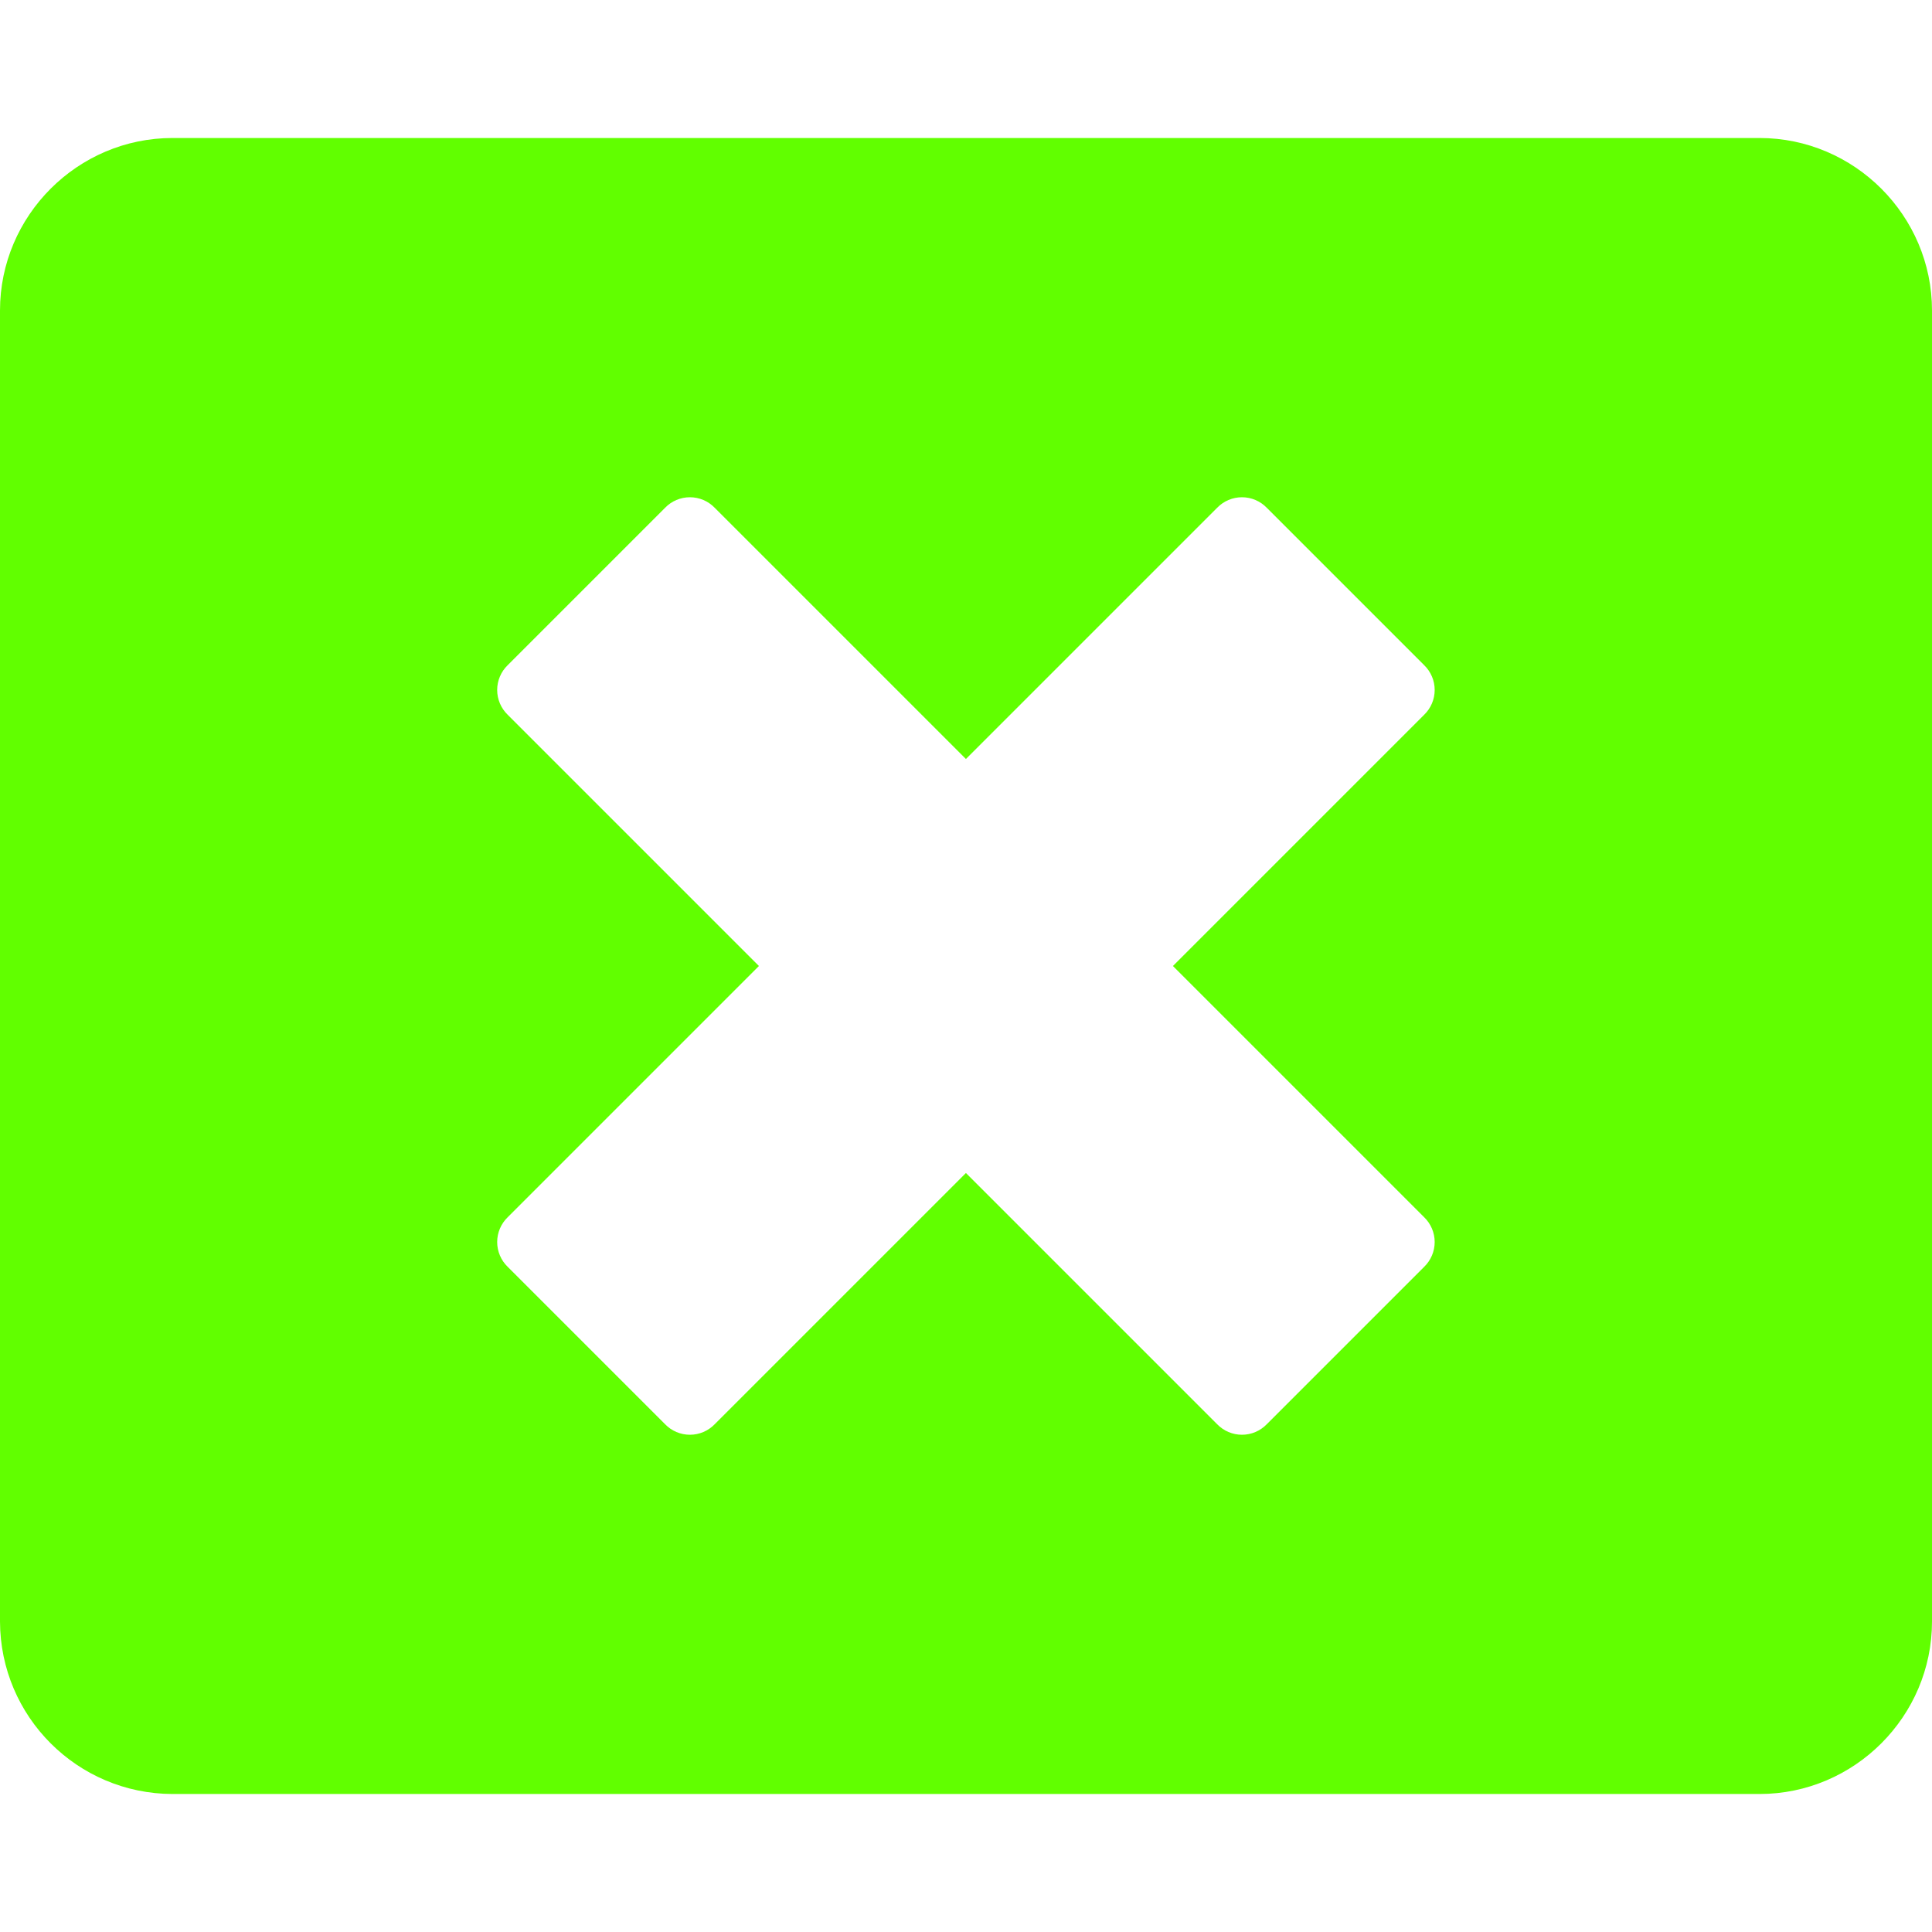
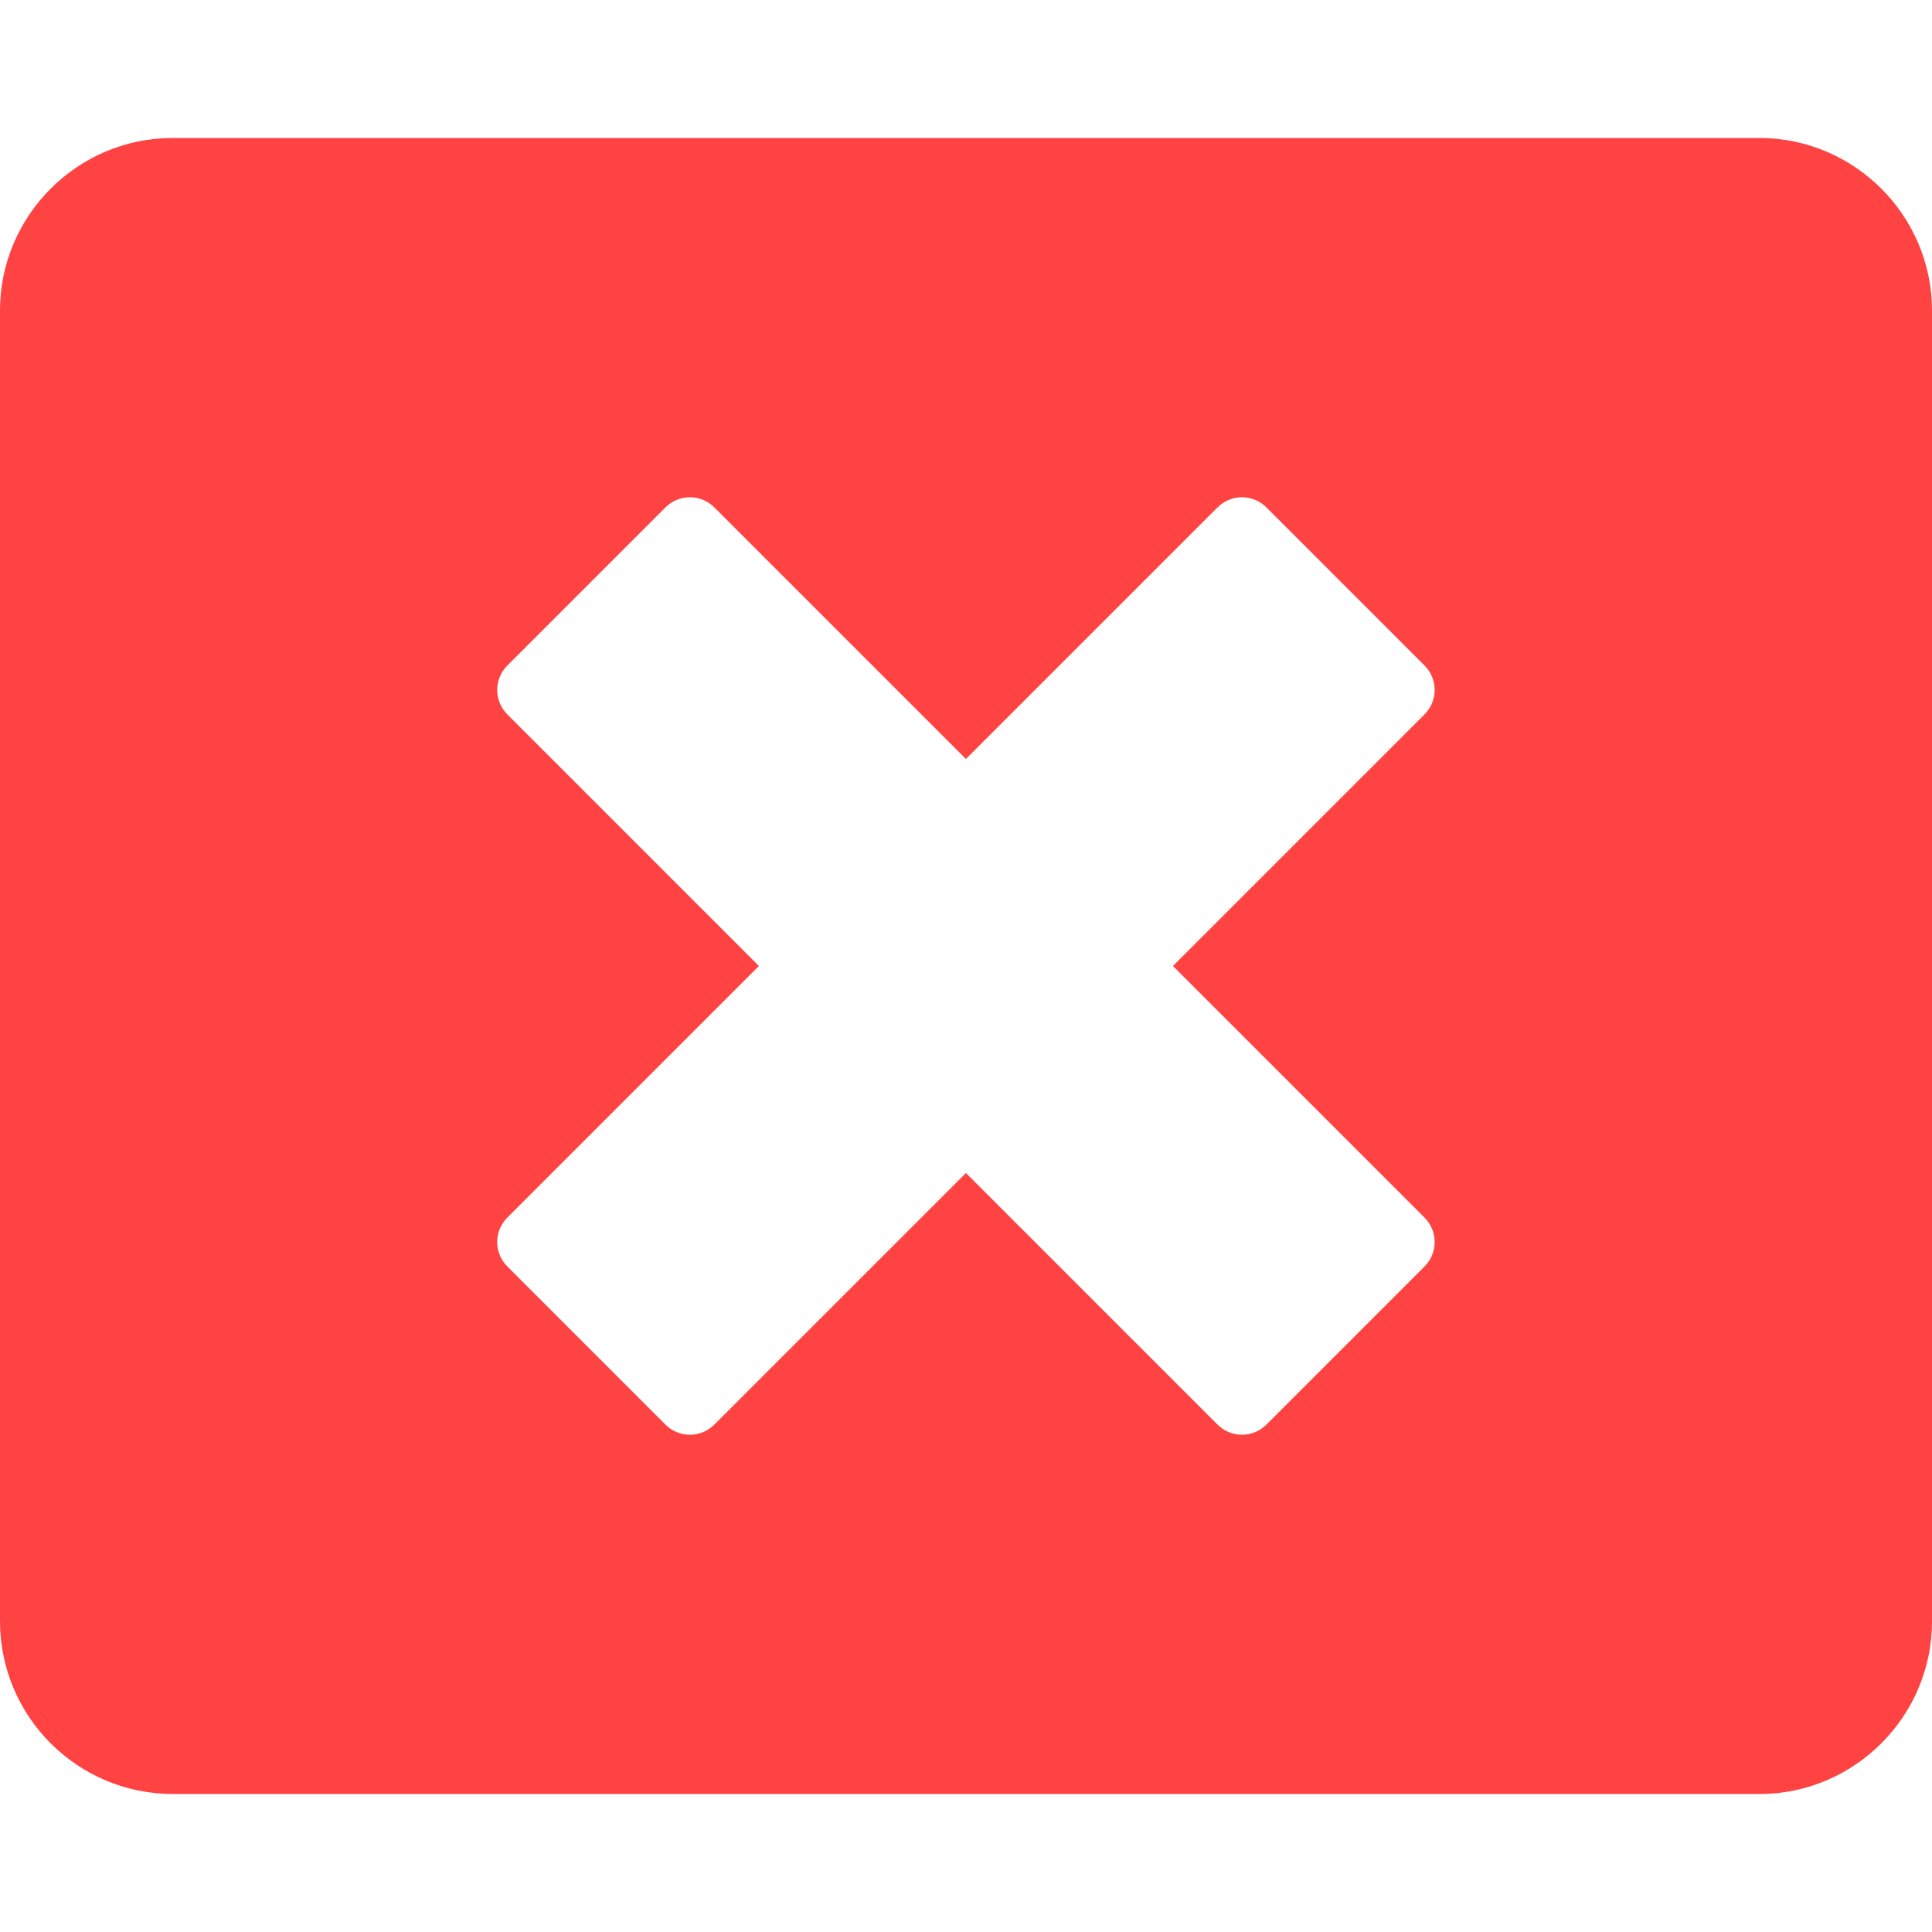
<svg xmlns="http://www.w3.org/2000/svg" width="28" height="28">
-   <path fill="#61ff00" d="M18.359 20.641l2.281-2.281a.5.5 0 000-.719L16.999 14l3.641-3.641a.5.5 0 000-.719l-2.281-2.281a.5.5 0 00-.719 0L13.999 11l-3.641-3.641a.5.5 0 00-.719 0L7.358 9.64a.5.5 0 000 .719L10.999 14l-3.641 3.641a.5.5 0 000 .719l2.281 2.281a.5.5 0 00.719 0L13.999 17l3.641 3.641a.5.5 0 00.719 0zM28 4.5v19c0 1.375-1.125 2.5-2.5 2.5h-23A2.507 2.507 0 010 23.5v-19C0 3.125 1.125 2 2.5 2h23C26.875 2 28 3.125 28 4.5z" />
+   <path fill="#ff4242" d="M18.359 20.641l2.281-2.281a.5.5 0 000-.719L16.999 14l3.641-3.641a.5.5 0 000-.719l-2.281-2.281a.5.5 0 00-.719 0L13.999 11l-3.641-3.641a.5.5 0 00-.719 0L7.358 9.64a.5.5 0 000 .719L10.999 14l-3.641 3.641a.5.5 0 000 .719l2.281 2.281a.5.5 0 00.719 0L13.999 17l3.641 3.641a.5.5 0 00.719 0zM28 4.5v19c0 1.375-1.125 2.5-2.5 2.5h-23A2.507 2.507 0 010 23.5v-19C0 3.125 1.125 2 2.5 2h23C26.875 2 28 3.125 28 4.5z" />
</svg>
